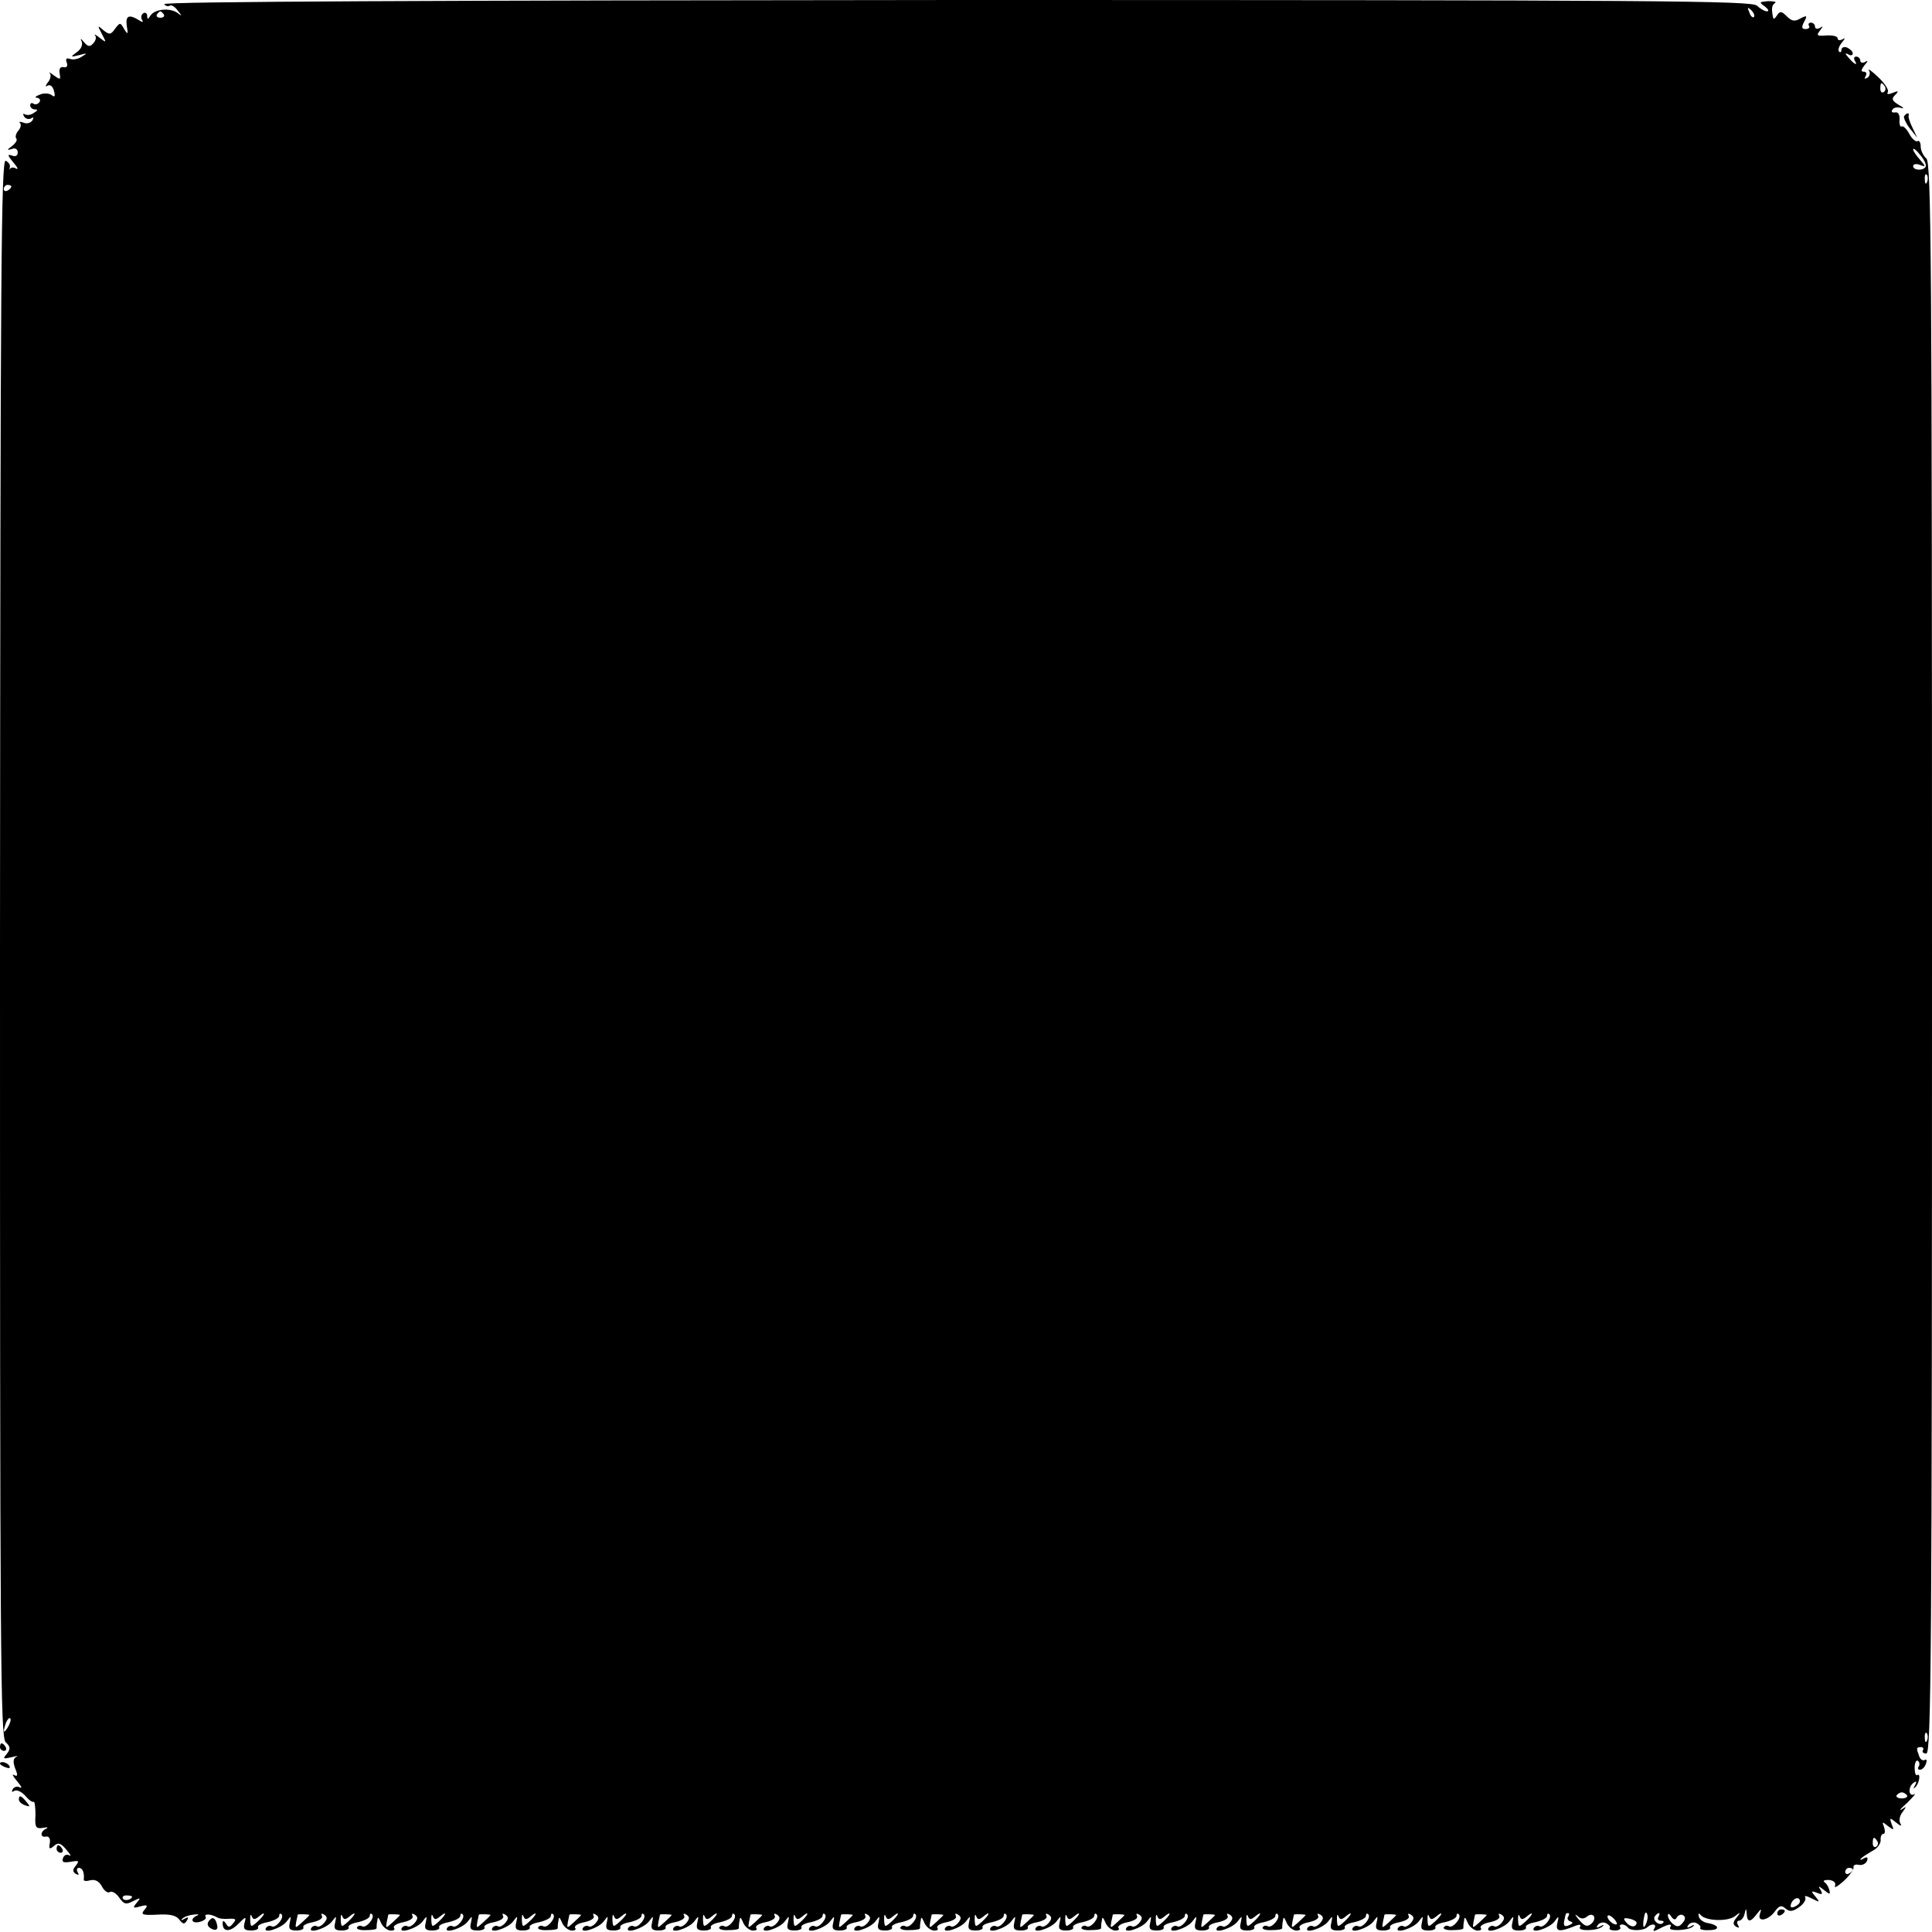
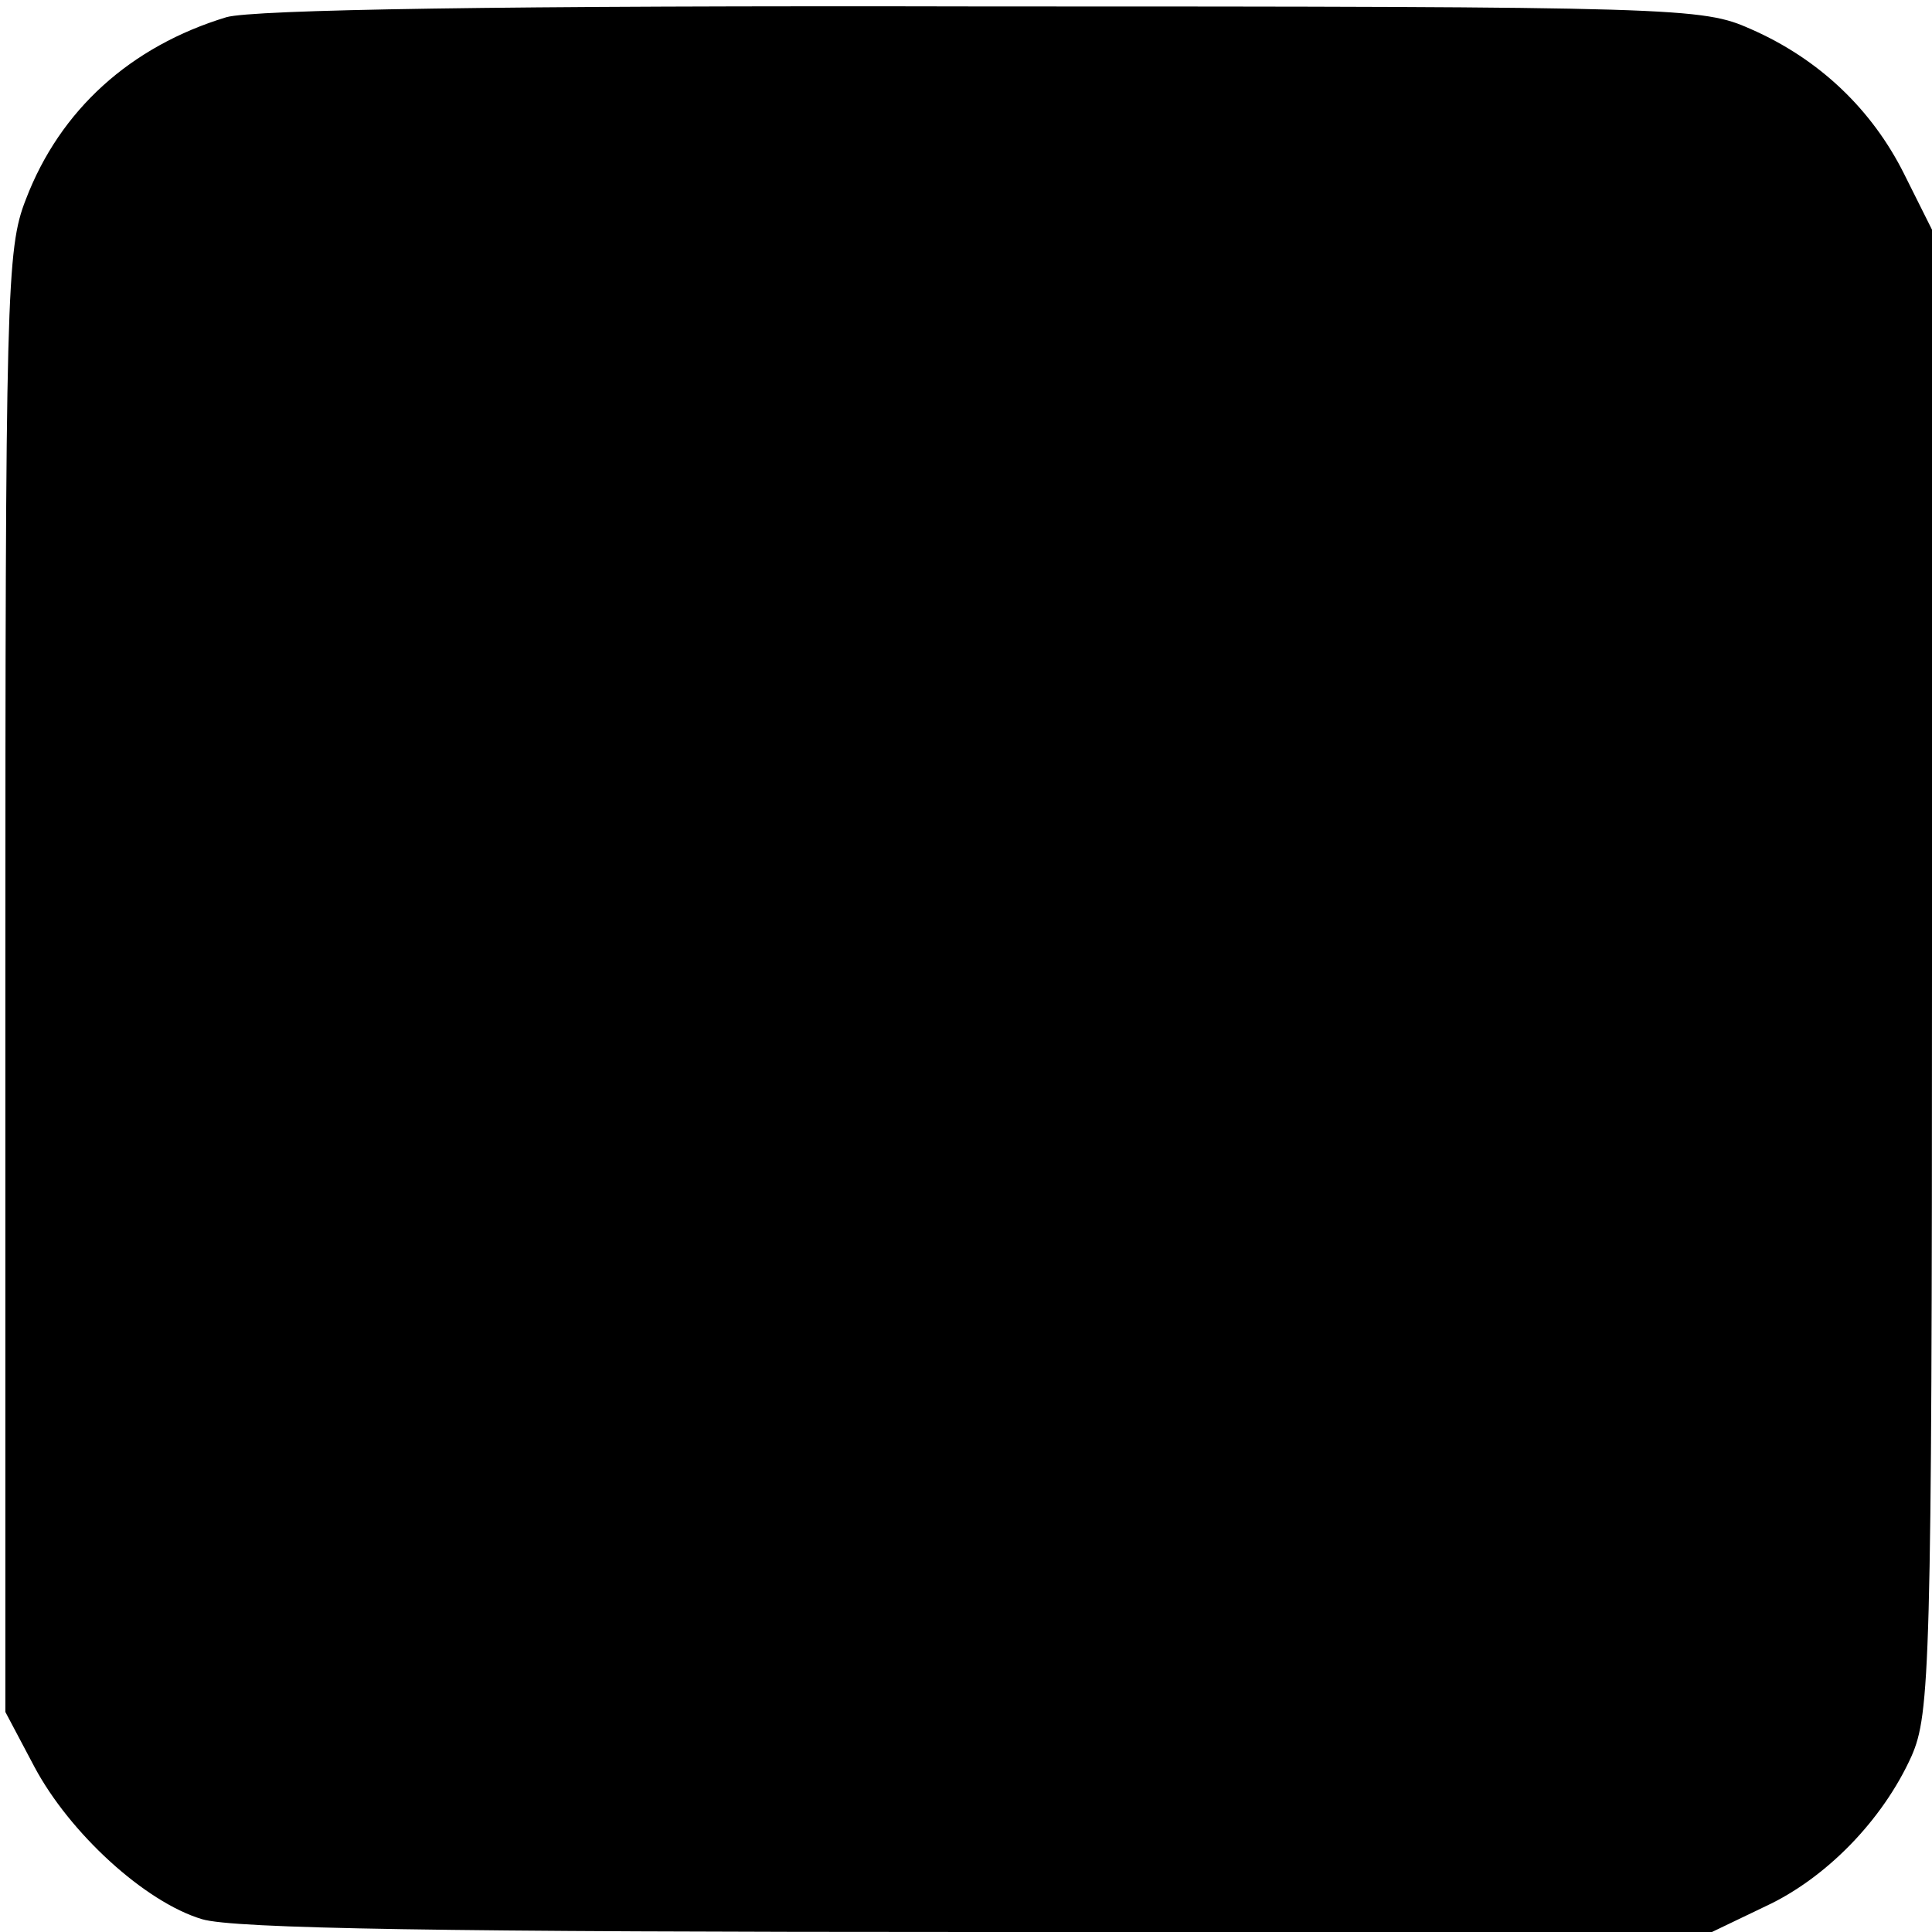
- <svg xmlns="http://www.w3.org/2000/svg" version="1.0" width="512pt" height="512pt" viewBox="0 0 512 512" preserveAspectRatio="xMidYMid meet">
-   <g transform="translate(0,512) scale(0.1,-0.1)" fill="#000000" stroke="none">
-     <path d="M435 5109 c4 -5 10 -7 15 -4 4 3 14 -3 21 -13 12 -15 12 -16 -1 -6 -20 14 -60 10 -71 -7 -7 -11 -9 -11 -9 -1 0 7 -5 10 -10 7 -6 -4 -7 -11 -4 -17 5 -7 2 -8 -7 -2 -27 17 -37 13 -33 -15 4 -22 3 -24 -7 -8 -10 18 -11 18 -24 1 -11 -16 -15 -17 -31 -4 -16 14 -16 13 -4 -10 13 -24 12 -24 -6 -10 -10 8 -16 11 -12 6 4 -4 2 -14 -5 -21 -9 -10 -14 -9 -25 4 -7 9 -10 10 -6 2 4 -9 0 -20 -12 -29 -18 -13 -18 -14 6 -8 22 6 22 5 7 -4 -10 -7 -24 -9 -32 -6 -9 3 -12 0 -8 -10 3 -9 0 -14 -8 -12 -9 2 -13 -4 -11 -16 3 -18 2 -18 -15 -6 -10 8 -15 10 -11 6 4 -5 2 -16 -5 -24 -7 -10 -8 -13 -1 -9 7 4 14 -2 17 -14 4 -14 2 -18 -6 -11 -7 5 -21 6 -32 1 -11 -4 -14 -8 -7 -8 7 -1 10 -6 7 -11 -4 -6 -11 -8 -16 -5 -5 4 -9 1 -9 -4 0 -6 6 -11 13 -11 8 0 7 -3 -3 -9 -8 -6 -18 -7 -24 -4 -5 3 -6 1 -2 -6 4 -6 12 -8 18 -5 7 5 8 2 4 -5 -5 -7 -15 -10 -24 -6 -9 3 -13 3 -9 -1 4 -4 2 -13 -5 -21 -6 -7 -8 -16 -5 -20 4 -3 -1 -12 -11 -20 -14 -10 -14 -12 -1 -8 9 4 16 0 16 -9 0 -9 -6 -12 -16 -8 -12 4 -11 0 4 -18 11 -13 15 -20 8 -17 -6 4 -13 4 -16 0 -2 -5 -2 -3 -1 4 2 6 -4 14 -11 17 -12 4 -14 -293 -15 -2085 0 -1875 1 -2092 15 -2106 13 -12 13 -18 3 -31 -11 -13 -10 -14 12 -9 14 4 20 4 13 1 -8 -4 -9 -13 -3 -30 8 -19 7 -23 -3 -18 -6 4 -3 -3 8 -16 11 -13 15 -20 8 -17 -6 4 -15 2 -19 -4 -4 -8 -3 -9 4 -5 6 4 19 -2 29 -13 9 -11 19 -18 22 -16 3 2 5 -14 5 -35 -2 -33 1 -37 20 -34 11 2 15 2 9 -2 -17 -7 -17 -25 -1 -21 8 1 12 -6 10 -17 -3 -16 -1 -18 11 -8 11 10 18 8 33 -10 10 -12 14 -18 8 -15 -7 4 -14 1 -17 -7 -4 -11 1 -13 20 -10 22 4 24 3 14 -10 -9 -11 -9 -16 0 -22 8 -4 9 -3 5 4 -4 7 -2 12 3 12 10 0 15 -13 13 -31 -1 -4 7 -5 17 -2 13 3 23 -2 31 -16 6 -12 16 -19 21 -15 6 3 17 -3 25 -15 13 -18 18 -19 37 -9 20 10 21 9 9 -5 -11 -13 -10 -15 10 -9 19 5 21 3 11 -9 -11 -13 -6 -15 34 -13 33 2 50 -2 58 -13 10 -13 14 -13 20 -3 6 9 4 11 -6 5 -8 -5 -11 -4 -6 0 4 5 18 10 30 11 12 2 16 0 10 -2 -21 -9 -15 -23 7 -17 11 3 18 9 15 13 -6 9 14 8 30 -1 6 -4 20 -5 32 -4 18 1 20 -1 11 -12 -9 -11 -13 -12 -19 -1 -6 9 -9 9 -9 1 0 -23 19 -24 41 -2 21 21 22 21 17 3 -4 -16 0 -20 18 -20 12 0 20 4 18 8 -3 5 8 11 25 14 17 4 31 11 31 17 0 6 3 7 6 4 9 -9 -16 -38 -26 -32 -5 3 -11 1 -15 -4 -10 -17 39 -2 54 16 13 17 13 17 9 -2 -4 -17 0 -21 18 -21 12 0 20 4 18 8 -3 5 8 11 25 14 18 4 28 11 24 17 -3 6 -1 7 6 3 9 -6 9 -11 0 -22 -6 -7 -15 -12 -19 -9 -5 3 -11 1 -15 -4 -10 -17 39 -2 54 16 13 17 13 17 9 -3 -4 -16 0 -20 18 -20 12 0 20 4 18 8 -3 5 8 11 25 14 17 4 31 11 31 17 0 6 3 7 6 4 9 -9 -16 -38 -26 -32 -5 3 -11 2 -14 -3 -2 -4 8 -8 24 -7 16 0 28 2 28 5 0 3 0 12 2 20 1 11 3 10 9 -4 4 -11 15 -20 24 -22 10 -1 15 2 11 7 -3 5 8 12 25 15 18 4 28 11 24 17 -3 6 -1 7 6 3 9 -6 9 -11 0 -22 -6 -7 -15 -12 -19 -9 -5 3 -11 1 -15 -4 -10 -17 39 -2 54 16 13 17 13 17 9 -3 -4 -16 0 -20 18 -20 12 0 20 4 18 8 -3 5 8 11 25 14 17 4 31 11 31 17 0 6 3 7 6 4 9 -9 -16 -38 -26 -32 -5 3 -11 1 -15 -4 -10 -17 39 -2 54 16 13 17 13 17 9 -3 -4 -16 0 -20 18 -20 12 0 20 4 18 8 -3 5 8 11 25 14 18 4 28 11 24 17 -3 6 -1 7 6 3 9 -6 9 -11 0 -22 -6 -7 -15 -12 -19 -9 -5 3 -11 1 -15 -4 -10 -17 39 -2 54 16 13 17 13 17 9 -2 -4 -17 0 -21 18 -21 12 0 20 4 18 8 -3 5 8 11 25 14 17 4 31 11 31 17 0 6 3 7 6 4 9 -9 -16 -38 -26 -32 -5 3 -11 2 -14 -3 -2 -4 8 -8 24 -7 16 0 28 2 28 5 0 3 0 12 2 20 1 11 3 10 9 -4 4 -11 15 -20 24 -22 10 -1 15 2 11 7 -3 5 8 12 25 15 18 4 28 11 24 17 -3 6 -1 7 6 3 9 -6 9 -11 0 -22 -6 -7 -15 -12 -19 -9 -5 3 -11 1 -15 -4 -10 -17 39 -2 54 16 13 17 13 17 9 -2 -4 -17 0 -21 18 -21 12 0 20 4 18 8 -3 5 8 11 25 14 17 4 31 11 31 17 0 6 3 7 6 4 9 -9 -16 -38 -26 -32 -5 3 -11 1 -15 -4 -10 -17 39 -2 54 16 13 17 13 17 9 -2 -4 -17 0 -21 18 -21 12 0 20 4 18 8 -3 5 8 11 25 14 18 4 28 11 24 17 -3 6 -1 7 6 3 9 -6 9 -11 0 -22 -6 -7 -15 -12 -19 -9 -5 3 -11 1 -15 -4 -10 -17 39 -2 54 16 13 17 13 17 9 -2 -4 -17 0 -21 18 -21 12 0 20 4 18 8 -3 5 8 11 25 14 17 4 31 11 31 17 0 6 3 7 6 4 9 -9 -16 -38 -26 -32 -5 3 -11 2 -14 -3 -2 -4 8 -8 24 -7 16 0 28 2 28 5 0 3 0 12 2 20 1 11 3 10 9 -4 4 -11 15 -20 24 -22 10 -1 15 2 11 7 -3 5 8 12 25 15 18 4 28 11 24 17 -3 6 -1 7 6 3 9 -6 9 -11 0 -22 -6 -7 -15 -12 -19 -9 -5 3 -11 1 -15 -4 -10 -17 39 -2 54 16 13 17 13 17 9 -3 -4 -16 0 -20 18 -20 12 0 20 4 18 8 -3 5 8 11 25 14 17 4 31 11 31 17 0 6 3 7 6 4 9 -9 -16 -38 -26 -32 -5 3 -11 1 -15 -4 -10 -17 39 -2 54 16 13 17 13 17 9 -3 -4 -16 0 -20 18 -20 12 0 20 4 18 8 -3 5 8 11 25 14 18 4 28 11 24 17 -3 6 -1 7 6 3 9 -6 9 -11 0 -22 -6 -7 -15 -12 -19 -9 -5 3 -11 1 -15 -4 -10 -17 39 -2 54 16 13 17 13 17 9 -3 -4 -16 0 -20 18 -20 12 0 20 4 18 8 -3 5 8 11 25 14 17 4 31 11 31 17 0 6 3 7 6 4 9 -9 -16 -38 -26 -32 -5 3 -11 2 -14 -3 -2 -4 8 -8 24 -7 16 0 28 2 28 5 0 3 0 12 2 20 1 11 3 10 9 -4 4 -11 15 -20 24 -22 10 -1 15 2 11 7 -3 5 8 12 25 15 18 4 28 11 24 17 -3 6 -1 7 6 3 9 -6 9 -11 0 -22 -6 -7 -15 -12 -19 -9 -5 3 -11 1 -15 -4 -10 -17 39 -2 54 16 13 17 13 17 9 -2 -4 -17 0 -21 18 -21 12 0 20 4 18 8 -3 5 8 11 25 14 17 4 31 11 31 17 0 6 3 7 6 4 9 -9 -16 -38 -26 -32 -5 3 -11 1 -15 -4 -10 -17 39 -2 54 16 13 17 13 17 9 -2 -4 -17 0 -21 18 -21 12 0 20 4 18 8 -3 5 8 11 25 14 18 4 28 11 24 17 -3 6 -1 7 6 3 9 -6 9 -11 0 -22 -6 -7 -15 -12 -19 -9 -5 3 -11 1 -15 -4 -10 -17 39 -2 54 16 13 17 13 17 9 -3 -4 -16 0 -20 18 -20 12 0 20 4 18 8 -3 5 8 11 25 14 17 4 31 11 31 17 0 6 3 7 6 4 9 -9 -16 -38 -26 -32 -5 3 -11 2 -14 -3 -2 -4 8 -8 24 -7 16 0 28 2 28 5 0 3 0 12 2 20 1 11 3 10 9 -4 4 -11 15 -20 24 -22 10 -1 15 2 11 7 -3 5 8 12 25 15 18 4 28 11 24 17 -3 6 -1 7 6 3 9 -6 9 -11 0 -22 -6 -7 -15 -12 -19 -9 -5 3 -11 1 -15 -4 -10 -17 39 -2 54 16 13 17 13 17 9 -3 -4 -16 0 -20 18 -20 12 0 20 4 18 8 -3 5 8 11 25 14 17 4 31 11 31 17 0 6 3 7 6 4 9 -9 -16 -38 -26 -32 -5 3 -11 1 -15 -4 -10 -17 39 -2 54 16 13 17 13 17 9 -2 -4 -17 0 -21 18 -21 12 0 20 4 18 8 -3 5 8 11 25 14 18 4 28 11 24 17 -3 6 -1 7 6 3 9 -6 9 -11 0 -22 -6 -7 -15 -12 -19 -9 -5 3 -11 1 -15 -4 -10 -17 39 -2 54 16 13 17 13 17 9 -3 -4 -16 0 -20 18 -20 12 0 20 4 18 8 -3 5 8 11 25 14 17 4 31 11 31 17 0 6 3 7 6 4 9 -9 -16 -38 -26 -32 -5 3 -11 2 -14 -3 -2 -4 8 -8 24 -7 16 0 28 2 28 5 0 3 0 12 2 20 1 11 3 10 9 -4 4 -11 15 -20 24 -22 10 -1 15 2 11 7 -3 5 8 12 25 15 18 4 28 11 24 17 -3 6 -1 7 6 3 9 -6 9 -11 0 -22 -6 -7 -15 -12 -19 -9 -5 3 -11 1 -15 -4 -10 -17 39 -2 54 16 13 17 13 17 9 -3 -4 -16 0 -20 18 -20 12 0 20 4 18 8 -3 5 8 11 25 14 17 4 31 11 31 17 0 6 3 7 6 4 9 -9 -16 -38 -26 -32 -5 3 -11 1 -15 -4 -10 -17 39 -2 54 16 13 17 13 17 9 -3 -4 -16 0 -20 18 -20 12 0 20 4 18 8 -3 5 8 11 25 14 18 4 28 11 24 17 -3 6 -1 7 6 3 9 -6 9 -11 0 -22 -6 -7 -15 -12 -19 -9 -5 3 -11 1 -15 -4 -10 -17 39 -2 54 16 13 17 13 17 9 -3 -4 -16 0 -20 18 -20 12 0 20 4 18 8 -3 5 8 11 25 14 17 4 31 11 31 17 0 6 3 7 6 4 9 -9 -16 -38 -26 -32 -5 3 -11 2 -14 -3 -2 -4 8 -8 24 -7 16 0 28 2 28 5 0 3 0 12 2 20 1 11 3 10 9 -4 4 -11 15 -20 24 -22 10 -1 15 2 11 7 -3 5 8 12 25 15 18 4 28 11 24 17 -3 6 -1 7 6 3 9 -6 9 -11 0 -22 -6 -7 -15 -12 -19 -9 -5 3 -11 1 -15 -4 -10 -17 39 -2 54 16 13 17 13 17 9 -2 -4 -17 0 -21 18 -21 12 0 20 4 18 8 -3 5 8 11 25 14 17 4 31 11 31 17 0 6 3 7 6 4 9 -9 -16 -38 -26 -32 -5 3 -11 1 -15 -4 -10 -17 39 -2 54 16 12 17 13 16 8 -4 -5 -22 5 -24 47 -7 12 5 17 4 13 -3 -7 -12 49 -10 60 2 5 4 2 5 -6 0 -9 -5 -12 -4 -7 3 4 6 13 9 21 6 8 -4 13 -9 11 -13 -3 -4 4 -7 14 -7 10 0 16 4 14 8 -3 4 -1 8 5 8 5 0 12 -4 15 -8 6 -10 42 -9 52 1 12 11 26 8 18 -4 -5 -8 -1 -8 14 0 25 13 35 14 28 3 -7 -11 51 -8 61 3 5 4 2 5 -6 0 -9 -5 -12 -4 -7 3 4 6 13 9 21 6 8 -4 13 -9 11 -13 -3 -4 8 -7 24 -6 30 0 26 14 -6 19 -10 2 -20 9 -22 17 -2 9 0 10 5 4 13 -16 72 -18 91 -3 15 12 16 11 4 -4 -10 -12 -10 -18 -1 -24 8 -4 9 -3 5 4 -4 7 -3 12 3 12 5 0 12 8 14 17 4 17 5 17 6 1 1 -23 10 -23 27 0 12 15 13 15 8 0 -8 -23 22 -18 40 7 11 15 17 17 28 7 11 -9 19 -8 36 4 12 8 19 20 16 26 -4 5 4 4 17 -3 22 -11 23 -11 10 5 -12 14 -12 16 4 10 14 -6 16 -4 10 7 -8 12 -6 12 9 0 15 -12 17 -12 14 0 -2 8 -7 17 -13 21 -5 4 0 6 12 6 13 -2 19 -7 16 -16 -3 -7 7 -1 23 13 16 15 28 32 26 37 -1 5 5 8 14 6 9 -2 19 3 22 11 3 9 0 11 -9 6 -8 -5 -11 -5 -7 0 4 4 18 13 30 20 13 6 22 19 22 28 -1 9 2 17 7 17 5 0 5 8 2 18 -6 15 -5 15 10 3 16 -12 17 -12 10 5 -6 17 -5 18 12 4 12 -10 16 -10 11 -2 -4 7 -2 20 6 30 11 15 11 16 -2 7 -9 -5 -2 3 15 18 16 16 24 26 18 22 -16 -8 -17 21 -1 31 7 5 8 2 3 -7 -5 -8 -4 -10 0 -6 11 9 16 39 6 33 -4 -3 -7 6 -7 19 0 13 4 21 8 19 5 -3 6 -10 3 -15 -4 -5 -2 -9 3 -9 6 0 13 7 16 16 3 8 2 13 -3 10 -5 -3 -12 1 -15 10 -8 21 -8 24 5 24 5 0 8 -4 5 -8 -3 -5 1 -9 9 -9 13 0 15 278 15 2107 0 1861 -2 2109 -15 2120 -8 7 -15 21 -15 32 0 10 -4 17 -8 14 -5 -3 -15 6 -22 19 -7 13 -16 22 -20 20 -4 -3 -7 5 -6 18 1 13 -4 21 -12 19 -8 -1 -11 2 -7 7 3 6 13 8 23 5 9 -3 7 1 -6 8 -18 11 -20 16 -10 26 11 11 9 12 -6 6 -12 -5 -17 -4 -13 2 3 6 -8 23 -26 40 -17 16 -28 24 -24 17 4 -6 2 -15 -4 -19 -8 -4 -9 -3 -5 4 4 7 2 12 -5 12 -8 0 -7 5 2 17 10 11 10 14 2 9 -7 -4 -13 -2 -13 3 0 6 -5 11 -11 11 -5 0 -7 -4 -4 -10 10 -16 -1 -11 -16 7 -10 11 -10 14 -1 9 6 -4 12 -3 12 2 0 6 -7 12 -15 16 -8 3 -15 0 -15 -6 0 -6 -3 -8 -6 -5 -4 4 -1 14 7 24 9 11 10 14 2 9 -7 -4 -13 -3 -13 2 0 6 -13 9 -30 8 -25 -2 -27 0 -17 13 9 12 9 13 0 7 -7 -4 -13 -2 -13 3 0 6 -5 11 -11 11 -5 0 -8 -4 -5 -8 3 -5 -1 -9 -9 -9 -11 0 -11 5 -4 19 9 17 8 18 -10 9 -15 -9 -23 -7 -36 6 -14 14 -18 14 -26 2 -5 -8 -9 -11 -10 -6 -5 24 -4 33 5 39 5 3 -3 5 -18 5 -24 -2 -25 -3 -9 -14 9 -7 12 -13 6 -13 -7 0 -18 7 -27 15 -13 13 -256 15 -2121 15 -1375 -1 -2104 -4 -2100 -11z m4213 -34 c-3 -3 -9 2 -12 12 -6 14 -5 15 5 6 7 -7 10 -15 7 -18z m-4214 7 c3 -5 -1 -9 -9 -9 -8 0 -12 4 -9 9 3 4 7 8 9 8 2 0 6 -4 9 -8z m4561 -191 c3 -5 2 -12 -3 -15 -5 -3 -9 1 -9 9 0 17 3 19 12 6z m108 -213 c-6 -11 -33 -10 -33 2 0 5 8 7 18 3 16 -6 16 -5 0 14 -10 11 -18 23 -18 27 0 5 9 -2 19 -15 11 -13 17 -27 14 -31z m4 -40 c-3 -8 -6 -5 -6 6 -1 11 2 17 5 13 3 -3 4 -12 1 -19z m-5077 -12 c0 -3 -4 -8 -10 -11 -5 -3 -10 -1 -10 4 0 6 5 11 10 11 6 0 10 -2 10 -4z m-9 -4083 c-12 -20 -14 -14 -5 12 4 9 9 14 11 11 3 -2 0 -13 -6 -23z m5086 -35 c-3 -8 -6 -5 -6 6 -1 11 2 17 5 13 3 -3 4 -12 1 -19z m-53 -146 c2 -4 -4 -8 -14 -8 -10 0 -16 4 -14 8 3 4 9 8 14 8 5 0 11 -4 14 -8z m-79 -121 c3 -5 2 -12 -3 -15 -5 -3 -9 1 -9 9 0 17 3 19 12 6z m-65 -75 c0 -3 -4 -8 -10 -11 -5 -3 -10 -1 -10 4 0 6 5 11 10 11 6 0 10 -2 10 -4z m-4560 -72 c0 -8 -19 -13 -24 -6 -3 5 1 9 9 9 8 0 15 -2 15 -3z m4420 -13 c0 -5 -7 -11 -14 -14 -10 -4 -13 -1 -9 9 6 15 23 19 23 5z m-4084 -40 c20 17 17 5 -4 -14 -17 -15 -18 -15 -19 6 0 12 1 16 4 9 4 -10 8 -10 19 -1z m134 4 c0 -1 -9 -10 -19 -19 -19 -17 -19 -17 -16 1 2 10 4 18 4 19 2 2 31 1 31 -1z m106 -4 c20 17 17 5 -4 -14 -17 -15 -18 -15 -19 6 0 12 1 16 4 9 4 -10 8 -10 19 -1z m134 4 c0 -1 -9 -10 -19 -19 -19 -17 -19 -17 -16 1 2 10 4 18 4 19 2 2 31 1 31 -1z m106 -4 c20 17 17 5 -4 -14 -17 -15 -18 -15 -19 6 0 12 1 16 4 9 4 -10 8 -10 19 -1z m134 4 c0 -1 -9 -10 -19 -19 -19 -17 -19 -17 -16 1 2 10 4 18 4 19 2 2 31 1 31 -1z m106 -4 c20 17 17 5 -4 -14 -17 -15 -18 -15 -19 6 0 12 1 16 4 9 4 -10 8 -10 19 -1z m134 4 c0 -1 -9 -10 -19 -19 -19 -17 -19 -17 -16 1 2 10 4 18 4 19 2 2 31 1 31 -1z m106 -4 c20 17 17 5 -4 -14 -17 -15 -18 -15 -19 6 0 12 1 16 4 9 4 -10 8 -10 19 -1z m134 4 c0 -1 -9 -10 -19 -19 -19 -17 -19 -17 -16 1 2 10 4 18 4 19 2 2 31 1 31 -1z m106 -4 c20 17 17 5 -4 -14 -17 -15 -18 -15 -19 6 0 12 1 16 4 9 4 -10 8 -10 19 -1z m134 4 c0 -1 -9 -10 -19 -19 -19 -17 -19 -17 -16 1 2 10 4 18 4 19 2 2 31 1 31 -1z m106 -4 c20 17 17 5 -4 -14 -17 -15 -18 -15 -19 6 0 12 1 16 4 9 4 -10 8 -10 19 -1z m134 4 c0 -1 -9 -10 -19 -19 -19 -17 -19 -17 -16 1 2 10 4 18 4 19 2 2 31 1 31 -1z m106 -4 c20 17 17 5 -4 -14 -17 -15 -18 -15 -19 6 0 12 1 16 4 9 4 -10 8 -10 19 -1z m134 4 c0 -1 -9 -10 -19 -19 -19 -17 -19 -17 -16 1 2 10 4 18 4 19 2 2 31 1 31 -1z m106 -4 c20 17 17 5 -4 -14 -17 -15 -18 -15 -19 6 0 12 1 16 4 9 4 -10 8 -10 19 -1z m134 4 c0 -1 -9 -10 -19 -19 -19 -17 -19 -17 -16 1 2 10 4 18 4 19 2 2 31 1 31 -1z m106 -4 c20 17 17 5 -4 -14 -17 -15 -18 -15 -19 6 0 12 1 16 4 9 4 -10 8 -10 19 -1z m134 4 c0 -1 -9 -10 -19 -19 -19 -17 -19 -17 -16 1 2 10 4 18 4 19 2 2 31 1 31 -1z m106 -4 c20 17 17 5 -4 -14 -17 -15 -18 -15 -19 6 0 12 1 16 4 9 4 -10 8 -10 19 -1z m134 4 c0 -1 -9 -10 -19 -19 -19 -17 -19 -17 -16 1 2 10 4 18 4 19 2 2 31 1 31 -1z m106 -4 c20 17 17 5 -4 -14 -17 -15 -18 -15 -19 6 0 12 1 16 4 9 4 -10 8 -10 19 -1z m134 4 c0 -1 -9 -10 -19 -19 -19 -17 -19 -17 -16 1 2 10 4 18 4 19 2 2 31 1 31 -1z m106 -4 c20 17 17 5 -4 -14 -17 -15 -18 -15 -19 6 0 12 1 16 4 9 4 -10 8 -10 19 -1z m134 4 c0 -1 -9 -10 -19 -19 -19 -17 -19 -17 -16 1 2 10 4 18 4 19 2 2 31 1 31 -1z m106 -4 c20 17 17 5 -4 -14 -17 -15 -18 -15 -19 6 0 12 1 16 4 9 4 -10 8 -10 19 -1z m134 4 c0 -1 -9 -10 -19 -19 -19 -17 -19 -17 -16 1 2 10 4 18 4 19 2 2 31 1 31 -1z m106 -4 c20 17 17 5 -4 -14 -17 -15 -18 -15 -19 6 0 12 1 16 4 9 4 -10 8 -10 19 -1z m110 0 c-4 -5 -1 -11 6 -13 8 -3 6 -6 -4 -10 -11 -5 -15 -2 -13 10 5 23 4 22 11 22 3 0 3 -4 0 -9z m50 0 c7 6 14 6 18 1 3 -6 0 -15 -8 -21 -10 -8 -17 -6 -32 12 -10 12 -12 16 -4 10 9 -9 17 -9 26 -2z m79 -20 c-6 -5 -25 10 -25 20 0 5 6 4 14 -3 8 -7 12 -15 11 -17z m81 14 c-1 -8 -5 -17 -8 -21 -5 -4 -4 16 1 34 3 9 9 -1 7 -13z m29 5 c-3 -5 -1 -10 6 -10 7 0 10 -3 6 -6 -9 -9 -28 6 -22 17 4 5 8 9 11 9 3 0 2 -4 -1 -10z m49 -1 c4 6 12 9 17 5 6 -4 6 -11 -2 -20 -9 -11 -15 -11 -25 -3 -8 6 -14 17 -14 23 0 6 4 5 9 -3 6 -9 11 -10 15 -2z m-109 -11 c4 -3 2 -9 -3 -12 -5 -3 -15 1 -21 8 -10 11 -9 14 3 12 9 -1 18 -5 21 -8z" />
-     <path d="M5046 4812 c-2 -4 5 -19 15 -32 l20 -25 -12 25 c-7 14 -12 28 -11 33 3 9 -5 9 -12 -1z" />
-     <path d="M0 490 c0 -5 5 -10 11 -10 5 0 7 5 4 10 -3 6 -8 10 -11 10 -2 0 -4 -4 -4 -10z" />
-     <path d="M0 446 c0 -2 7 -7 16 -10 8 -3 12 -2 9 4 -6 10 -25 14 -25 6z" />
-     <path d="M50 351 c0 -5 7 -12 16 -15 14 -5 15 -4 4 9 -14 17 -20 19 -20 6z" />
-     <path d="M150 220 c0 -5 5 -10 11 -10 5 0 7 5 4 10 -3 6 -8 10 -11 10 -2 0 -4 -4 -4 -10z" />
-     <path d="M4710 49 c0 -5 5 -7 10 -4 6 3 10 8 10 11 0 2 -4 4 -10 4 -5 0 -10 -5 -10 -11z" />
-     <path d="M557 33 c-11 -10 -8 -20 7 -26 8 -3 13 0 12 8 -3 19 -11 27 -19 18z" />
+ <svg xmlns="http://www.w3.org/2000/svg" version="1.0" width="180pt" height="180pt" viewBox="0 0 180 180" preserveAspectRatio="xMidYMid meet">
+   <g transform="translate(0,180) scale(0.1,-0.1)" fill="#000000" stroke="none">
+     <path d="M211 1784 c-89 -27 -155 -86 -187 -170 -18 -46 -19 -86 -19 -729 l0 -680 27 -51 c33 -62 103 -126 156 -142 29 -9 228 -12 723 -12 l684 0 50 24 c56 26 109 80 136 140 17 39 19 82 19 732 l0 690 -26 52 c-30 60 -79 107 -143 135 -45 20 -64 21 -715 21 -452 1 -680 -3 -705 -10z" />
  </g>
</svg>
